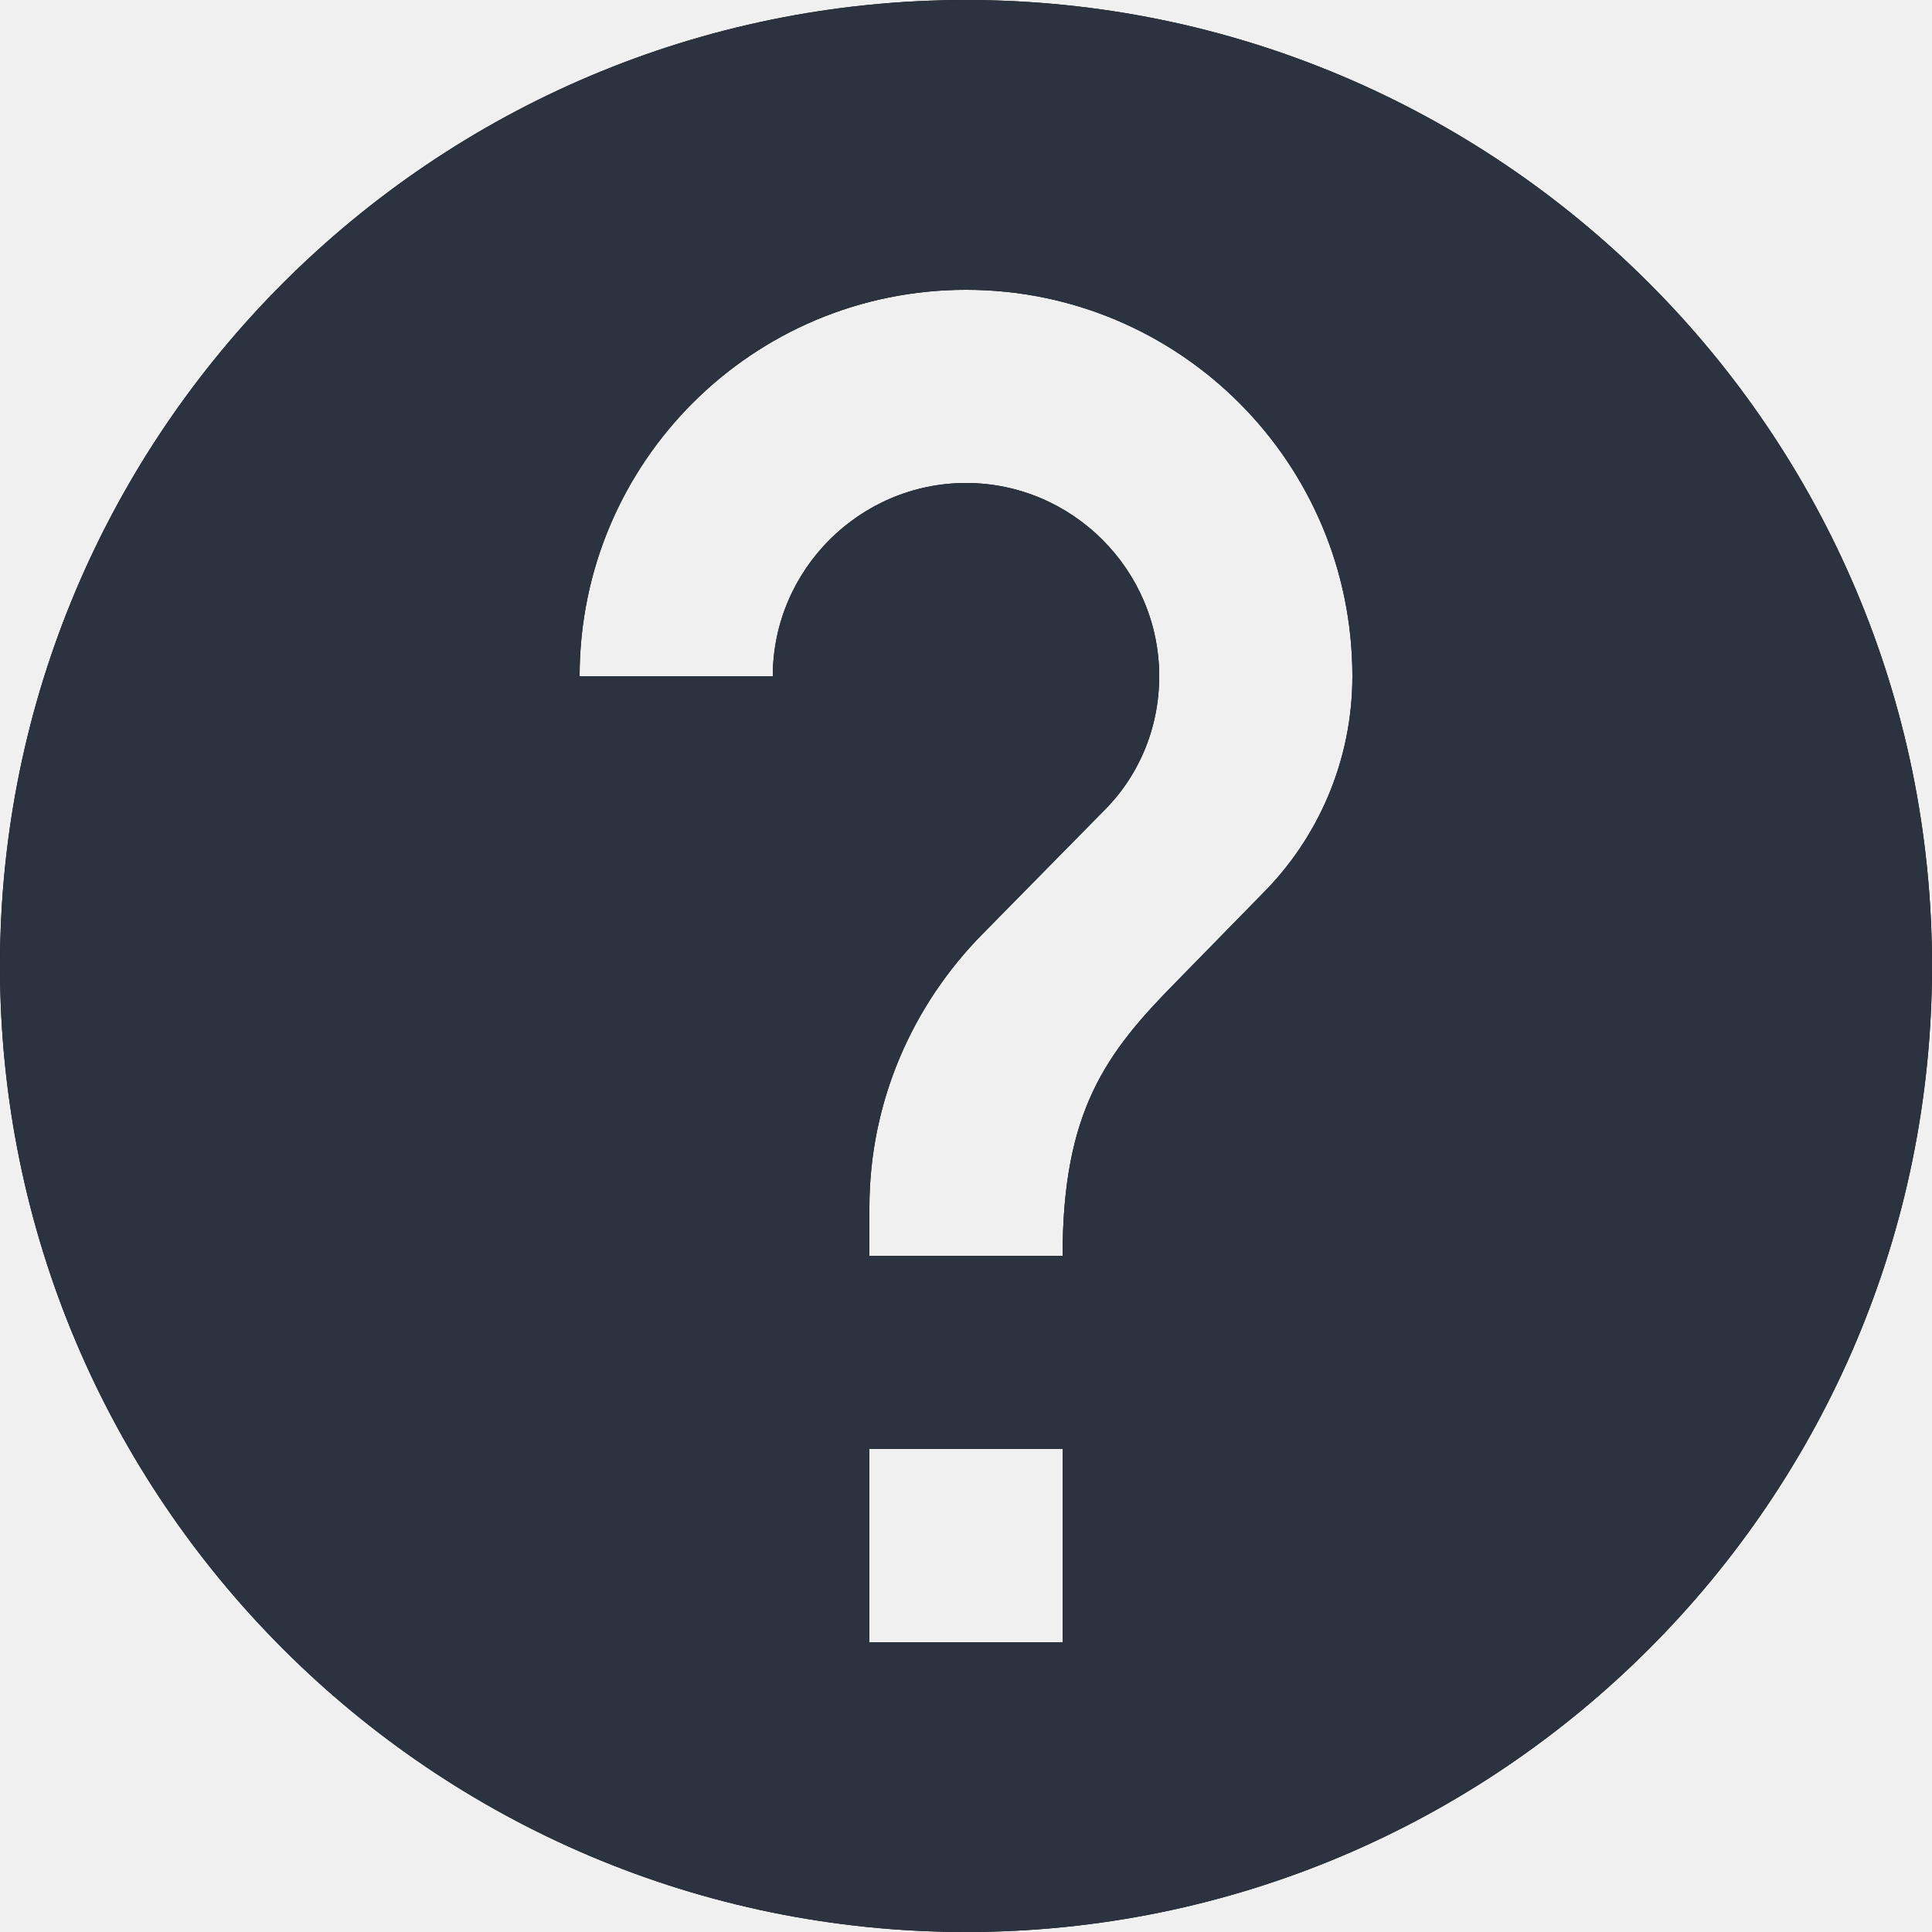
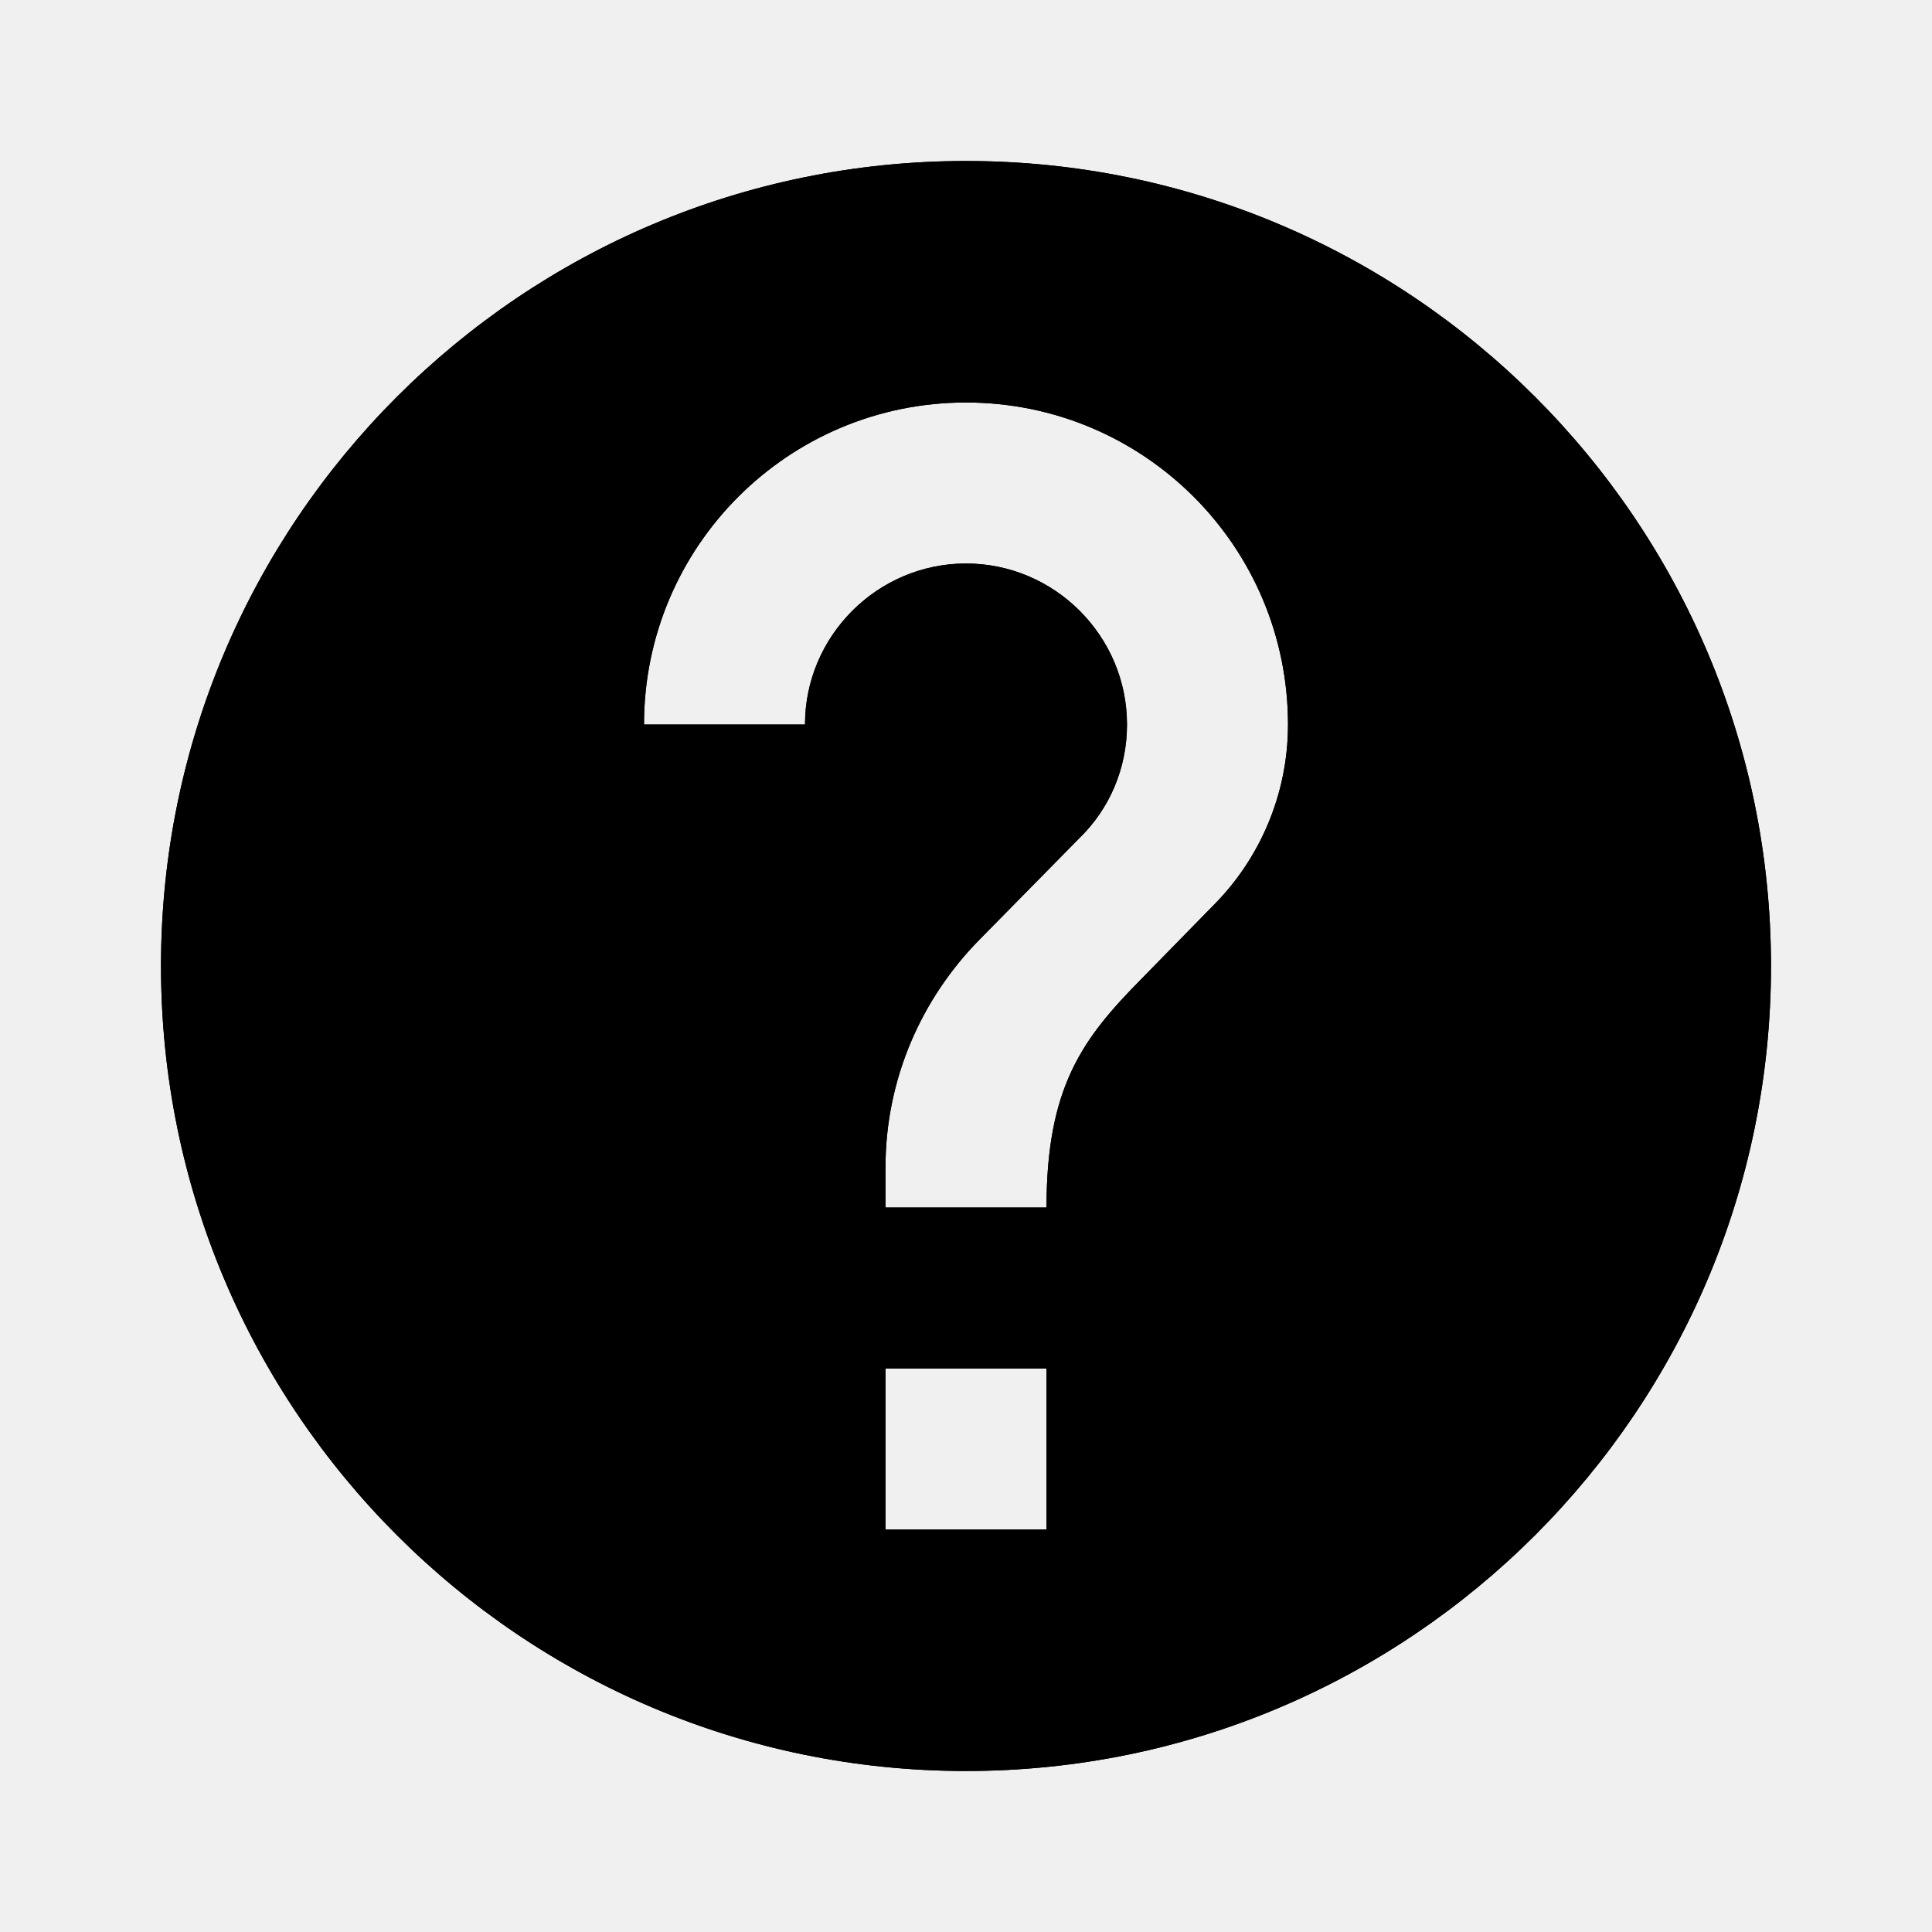
- <svg xmlns="http://www.w3.org/2000/svg" xmlns:xlink="http://www.w3.org/1999/xlink" width="20px" height="20px" viewBox="0 0 20 20" version="1.1">
+ <svg xmlns="http://www.w3.org/2000/svg" xmlns:xlink="http://www.w3.org/1999/xlink" width="24px" height="24px" viewBox="0 0 24 24" version="1.1">
  <defs>
-     <path d="M12,2 C6.48,2 2,6.48 2,12 C2,17.52 6.48,22 12,22 C17.52,22 22,17.52 22,12 C22,6.48 17.52,2 12,2 Z M13,19 L11,19 L11,17 L13,17 L13,19 Z M15.07,11.25 L14.17,12.17 C13.45,12.9 13,13.5 13,15 L11,15 L11,14.5 C11,13.4 11.45,12.4 12.17,11.67 L13.41,10.41 C13.78,10.05 14,9.55 14,9 C14,7.9 13.1,7 12,7 C10.9,7 10,7.9 10,9 L8,9 C8,6.79 9.79,5 12,5 C14.21,5 16,6.79 16,9 C16,9.88 15.64,10.68 15.07,11.25 Z" id="path-1" />
+     <path d="M12,2 C6.48,2 2,6.48 2,12 C2,17.52 6.48,22 12,22 C17.52,22 22,17.52 22,12 C22,6.48 17.52,2 12,2 Z M13,19 L11,19 L11,17 L13,17 L13,19 Z M15.07,11.25 L14.17,12.17 C13.45,12.9 13,13.5 13,15 L11,15 L11,14.5 C11,13.4 11.45,12.4 12.17,11.67 L13.41,10.41 C13.78,10.05 14,9.55 14,9 C14,7.9 13.1,7 12,7 C10.9,7 10,7.9 10,9 L8,9 C8,6.79 9.79,5 12,5 C14.21,5 16,6.79 16,9 C16,9.88 15.64,10.68 15.07,11.25 Z" id="help-regular-path-1" />
    <rect id="help-regular-path-3" x="0" y="0" width="24" height="24" rx="4" />
  </defs>
-   <g id="📏-Symbols" stroke="none" stroke-width="1" fill="none" fill-rule="evenodd">
-     <g id="icon/help" transform="translate(-2, -2)">
-       <g id="Help">
-         <mask id="help-regular-mask-2" fill="white">
-           <use xlink:href="#path-1" />
+   <g id="icon/help-regular" stroke="none" stroke-width="1" fill="none" fill-rule="evenodd">
+     <g id="Help-regular">
+       <mask id="help-regular-mask-2" fill="white">
+         <use xlink:href="#help-regular-path-1" />
+       </mask>
+       <use id="help-regular-Shape" fill="#000000" fill-rule="nonzero" xlink:href="#help-regular-path-1" />
+       <g id="help-regular-Color/fill/slate" mask="url(#help-regular-mask-2)">
+         <mask id="help-regular-mask-4" fill="white">
+           <use xlink:href="#help-regular-path-3" />
        </mask>
-         <use id="Shape" fill="#000000" fill-rule="nonzero" xlink:href="#path-1" />
-         <g id="Color/fill/slate" mask="url(#help-regular-mask-2)">
-           <mask id="help-regular-mask-4" fill="white">
-             <use xlink:href="#help-regular-path-3" />
-           </mask>
-           <use id="Color" fill="#2A333F" fill-rule="evenodd" xlink:href="#help-regular-path-3" />
-         </g>
+         <use id="help-regular-Color" fill="currentcolor" fill-rule="evenodd" xlink:href="#help-regular-path-3" />
      </g>
    </g>
  </g>
</svg>
